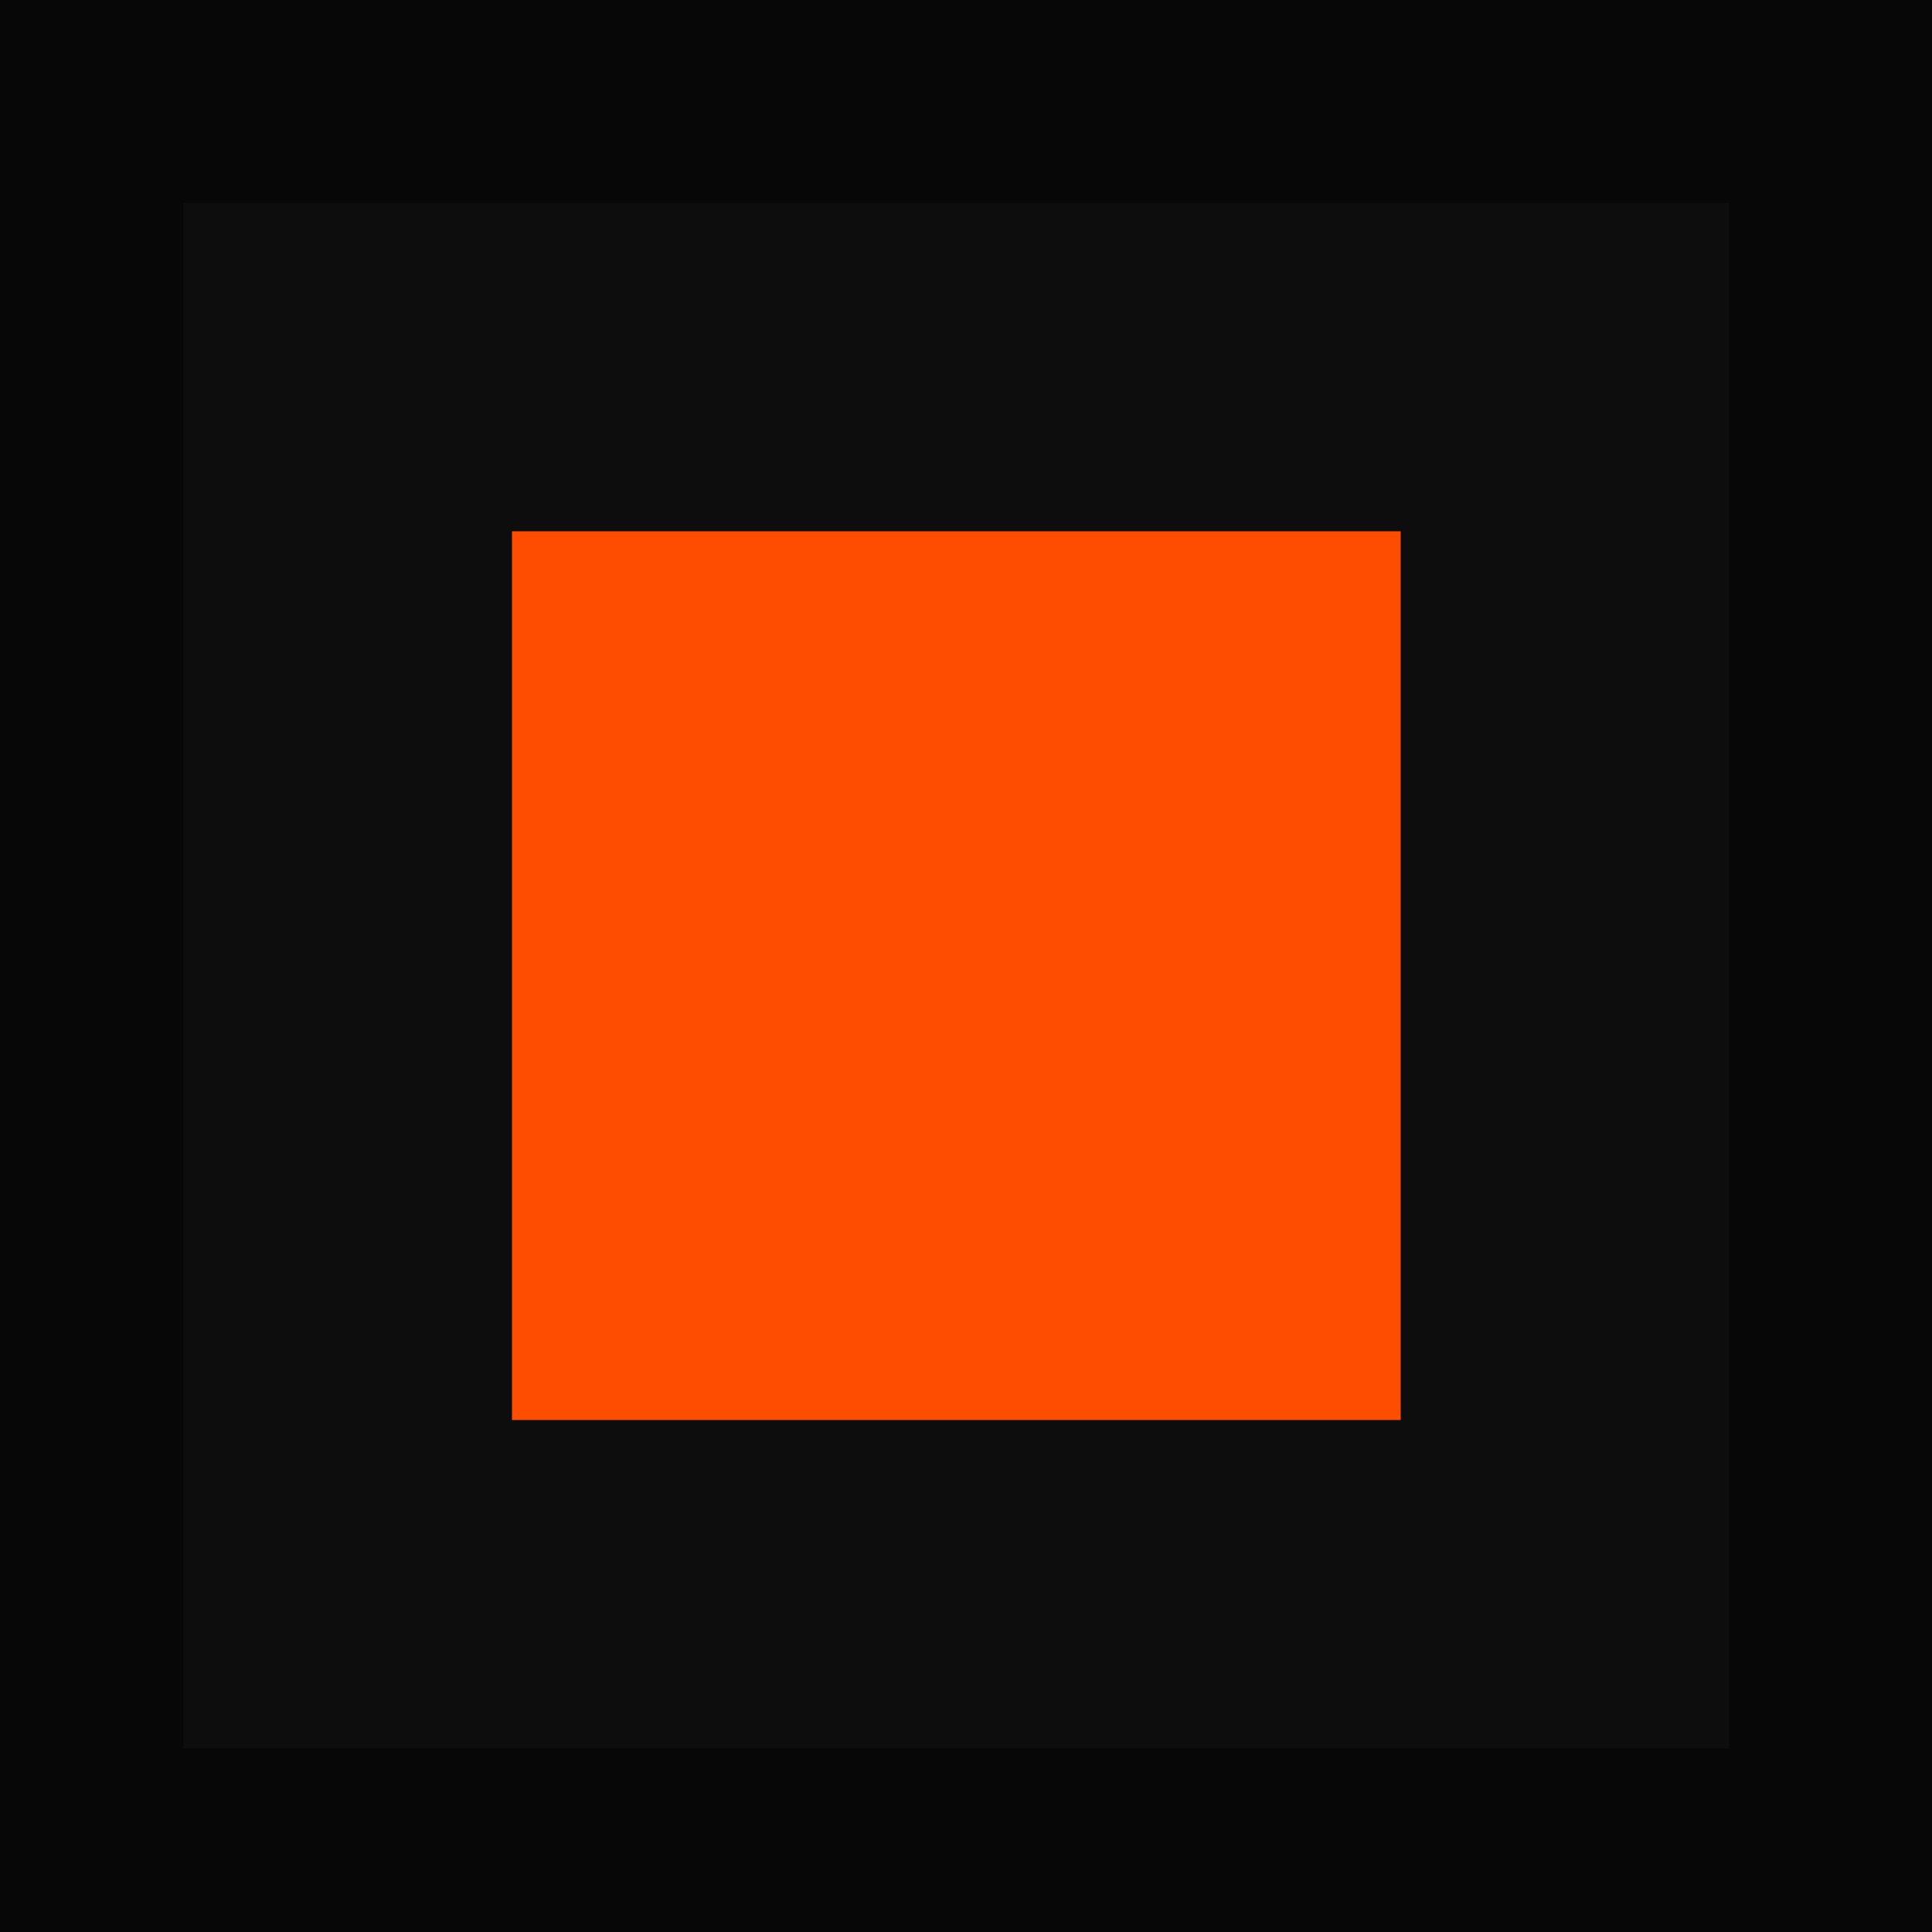
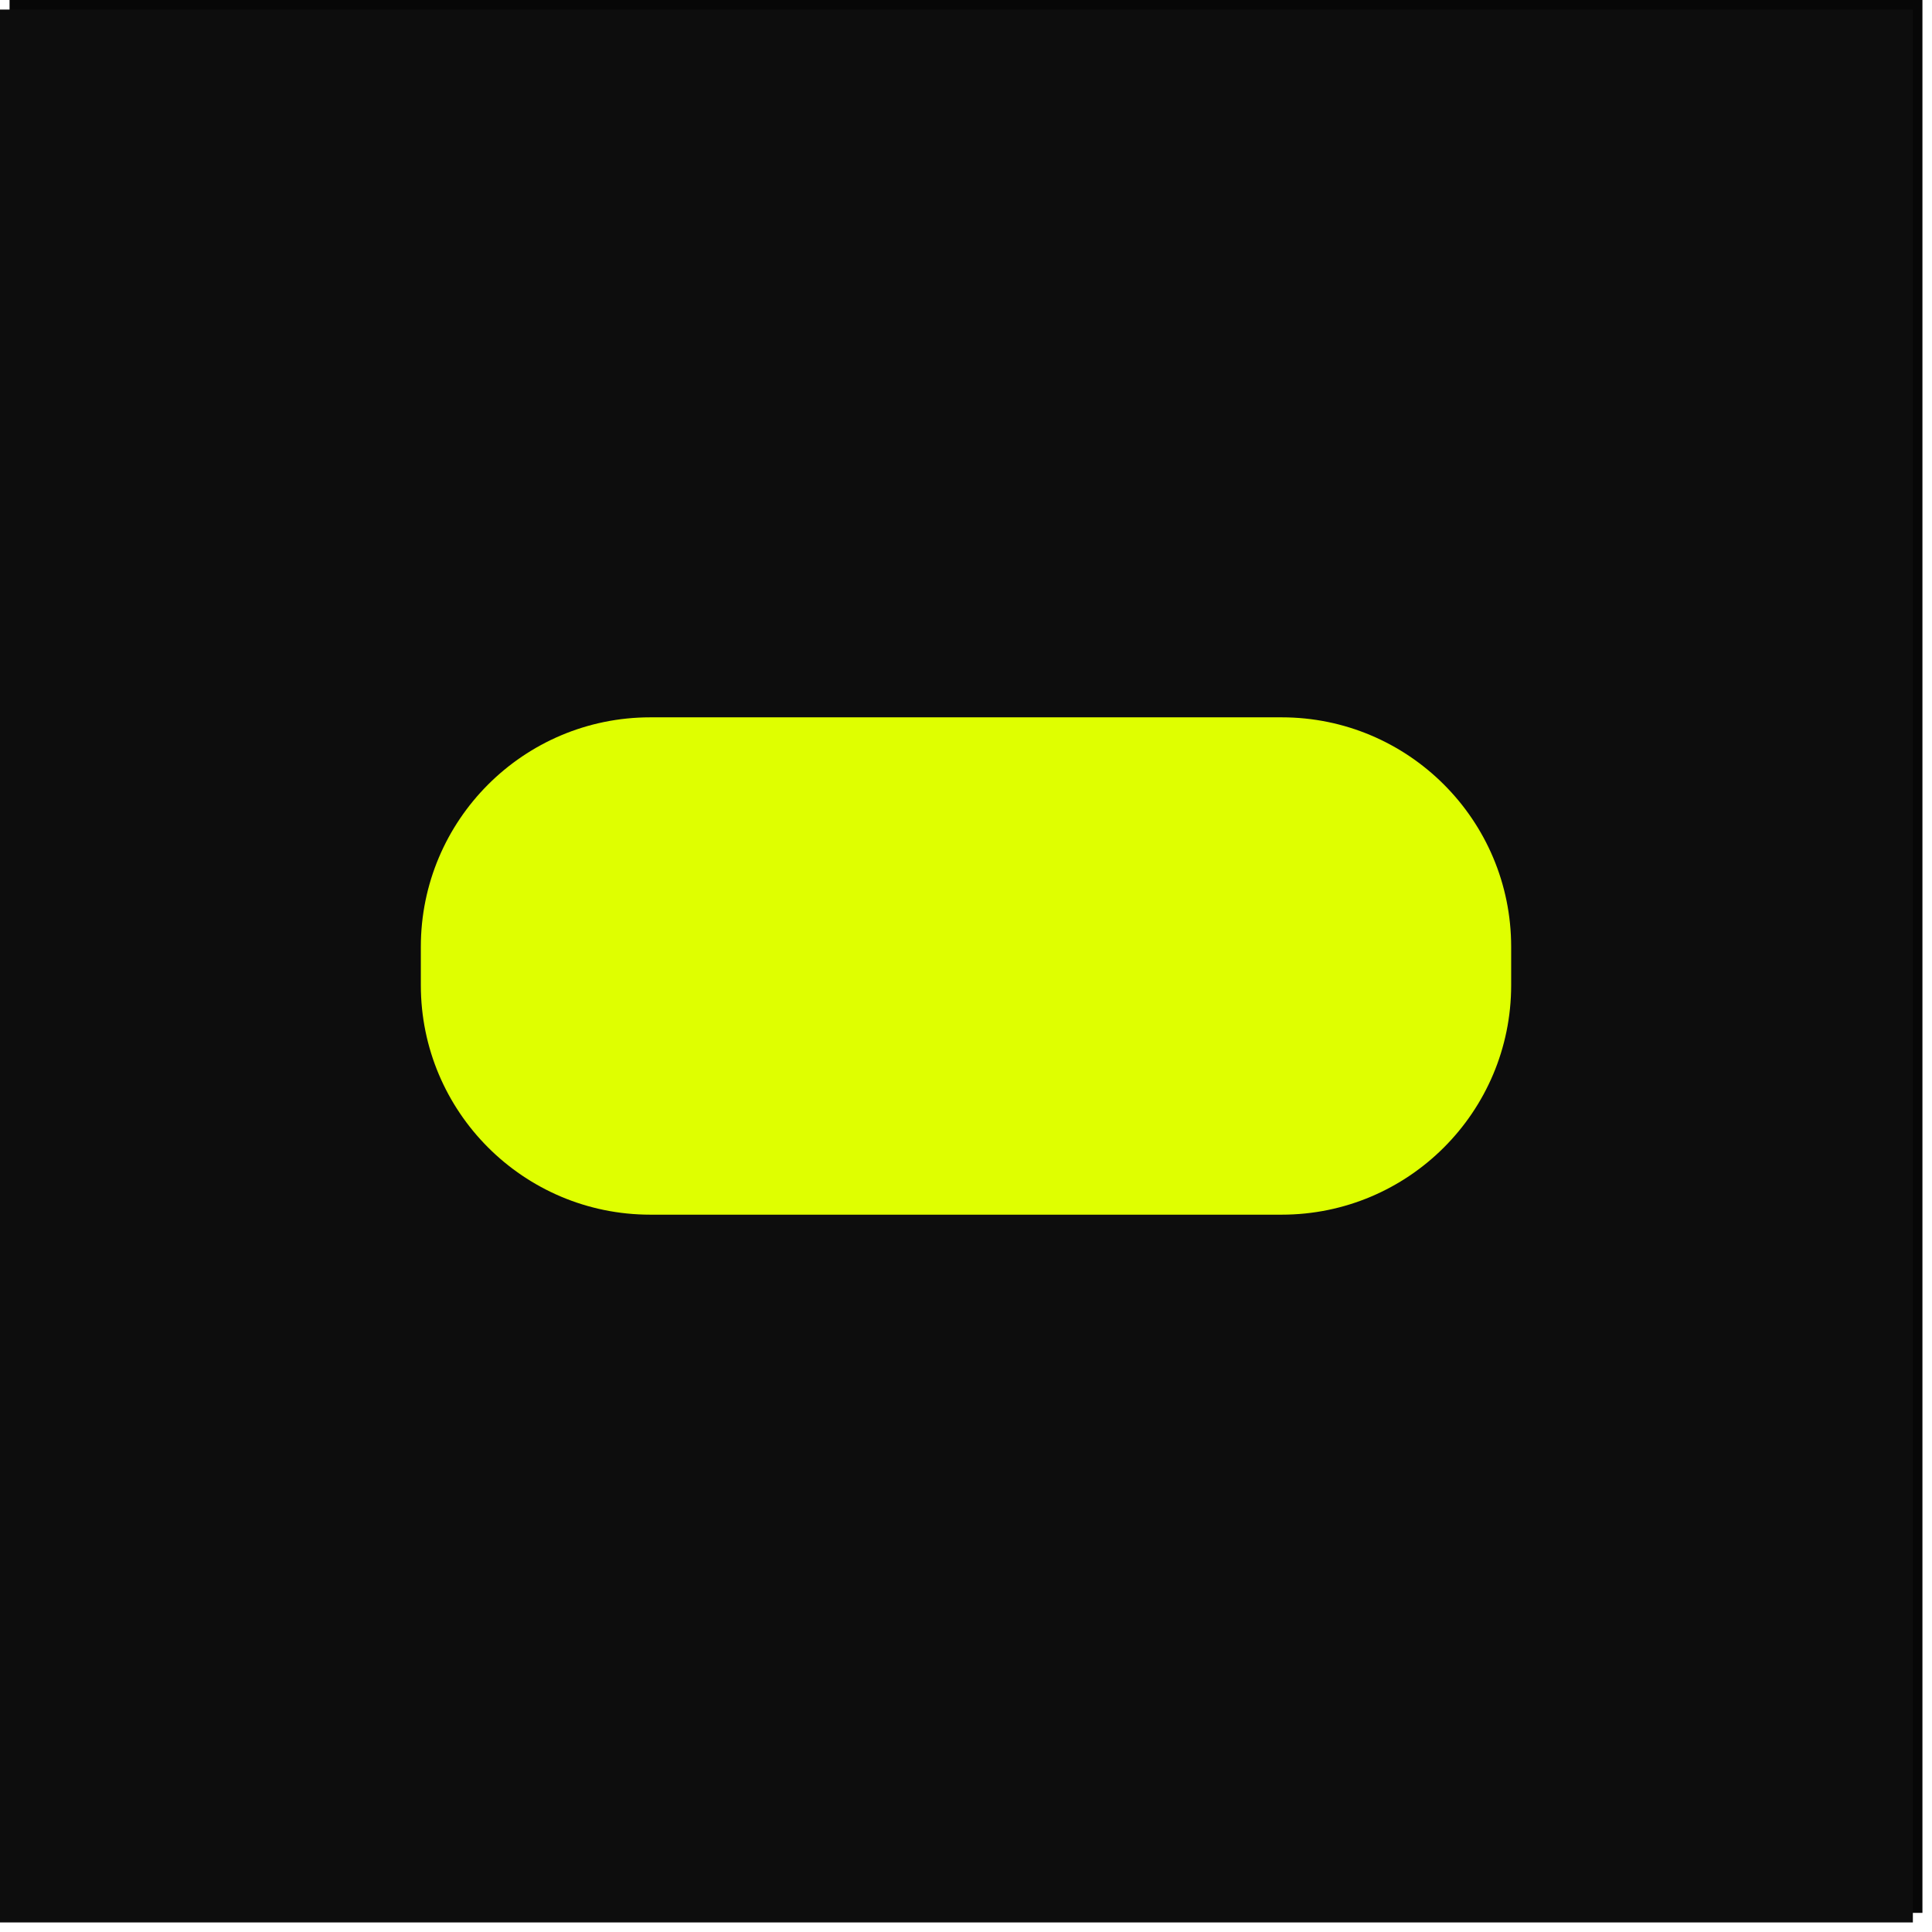
- <svg xmlns="http://www.w3.org/2000/svg" width="100" height="100" viewBox="0 0 100 100" fill="none">
-   <path d="M0 0H100V100H0V0Z" fill="#070707" />
-   <rect x="9.5" y="10.5" width="80" height="80" fill="#0D0D0D" />
-   <rect x="26.5" y="27.5" width="46" height="46" fill="#FF4D00" />
+ <svg xmlns="http://www.w3.org/2000/svg" width="101" height="101" viewBox="0 0 101 101" fill="none">
+   <path d="M0.5 0H100.5V100H0.5V0Z" fill="#070707" />
+   <rect y="0.5" width="100" height="100" fill="#0D0D0D" />
+   <rect x="22" y="37.5" width="57" height="26" rx="12" fill="#DFFF00" />
</svg>
